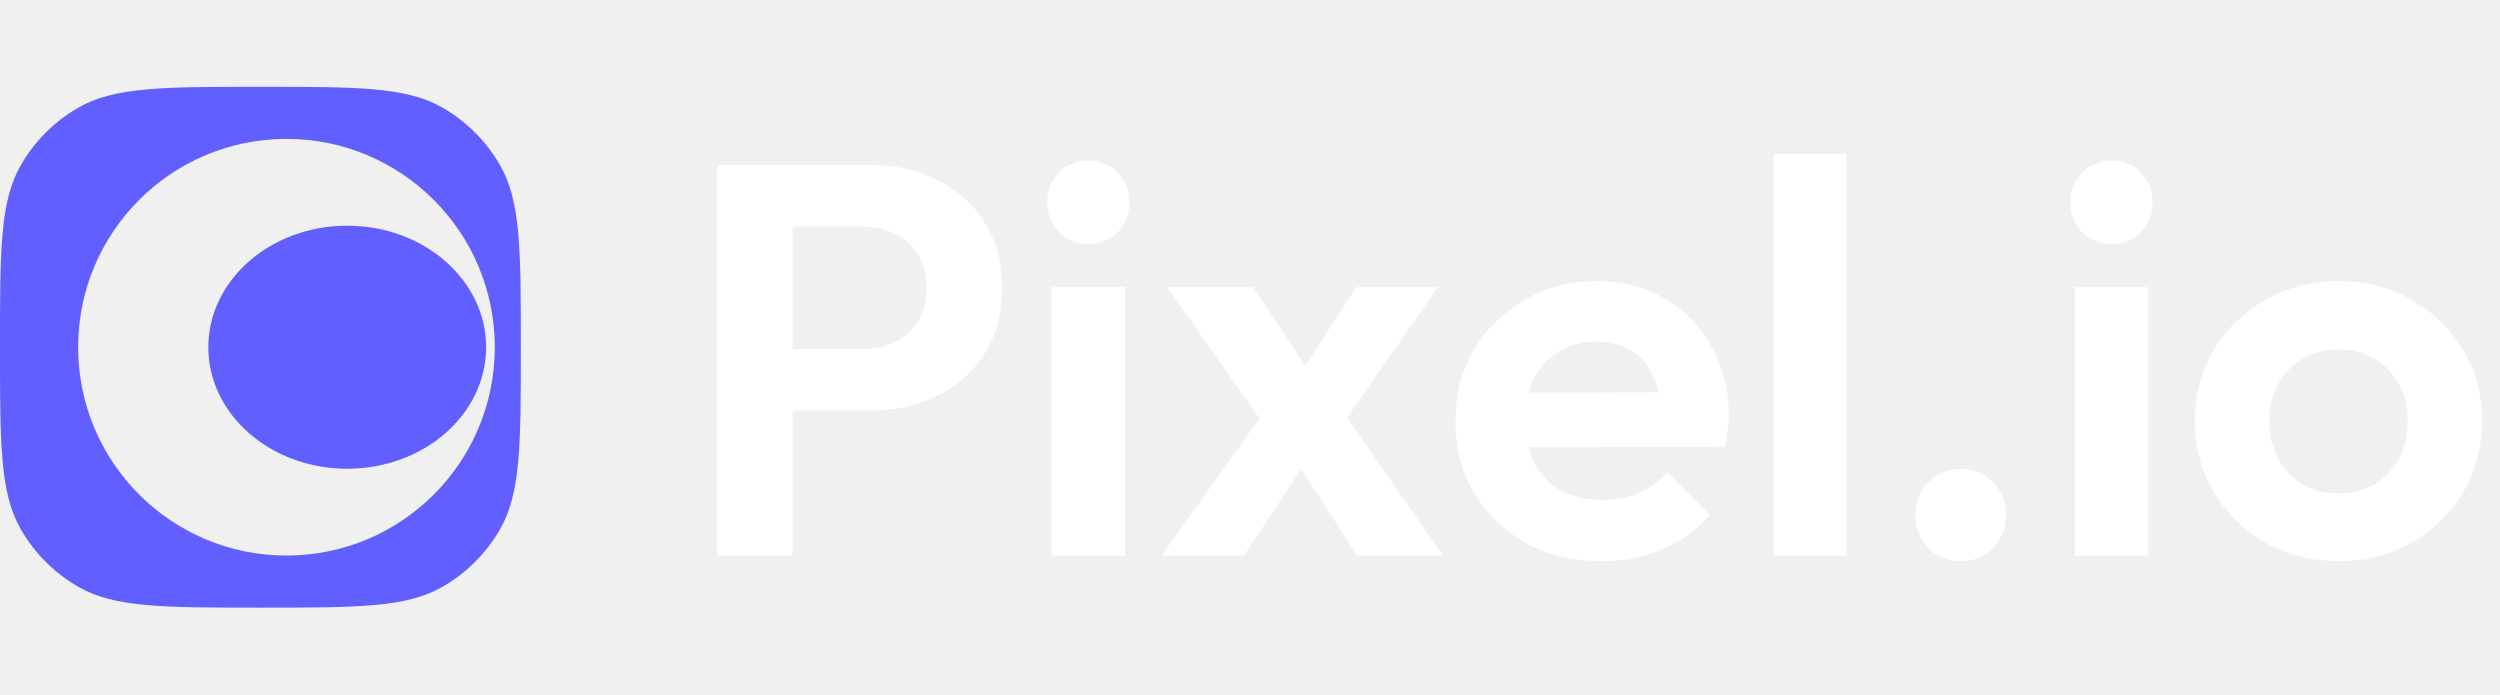
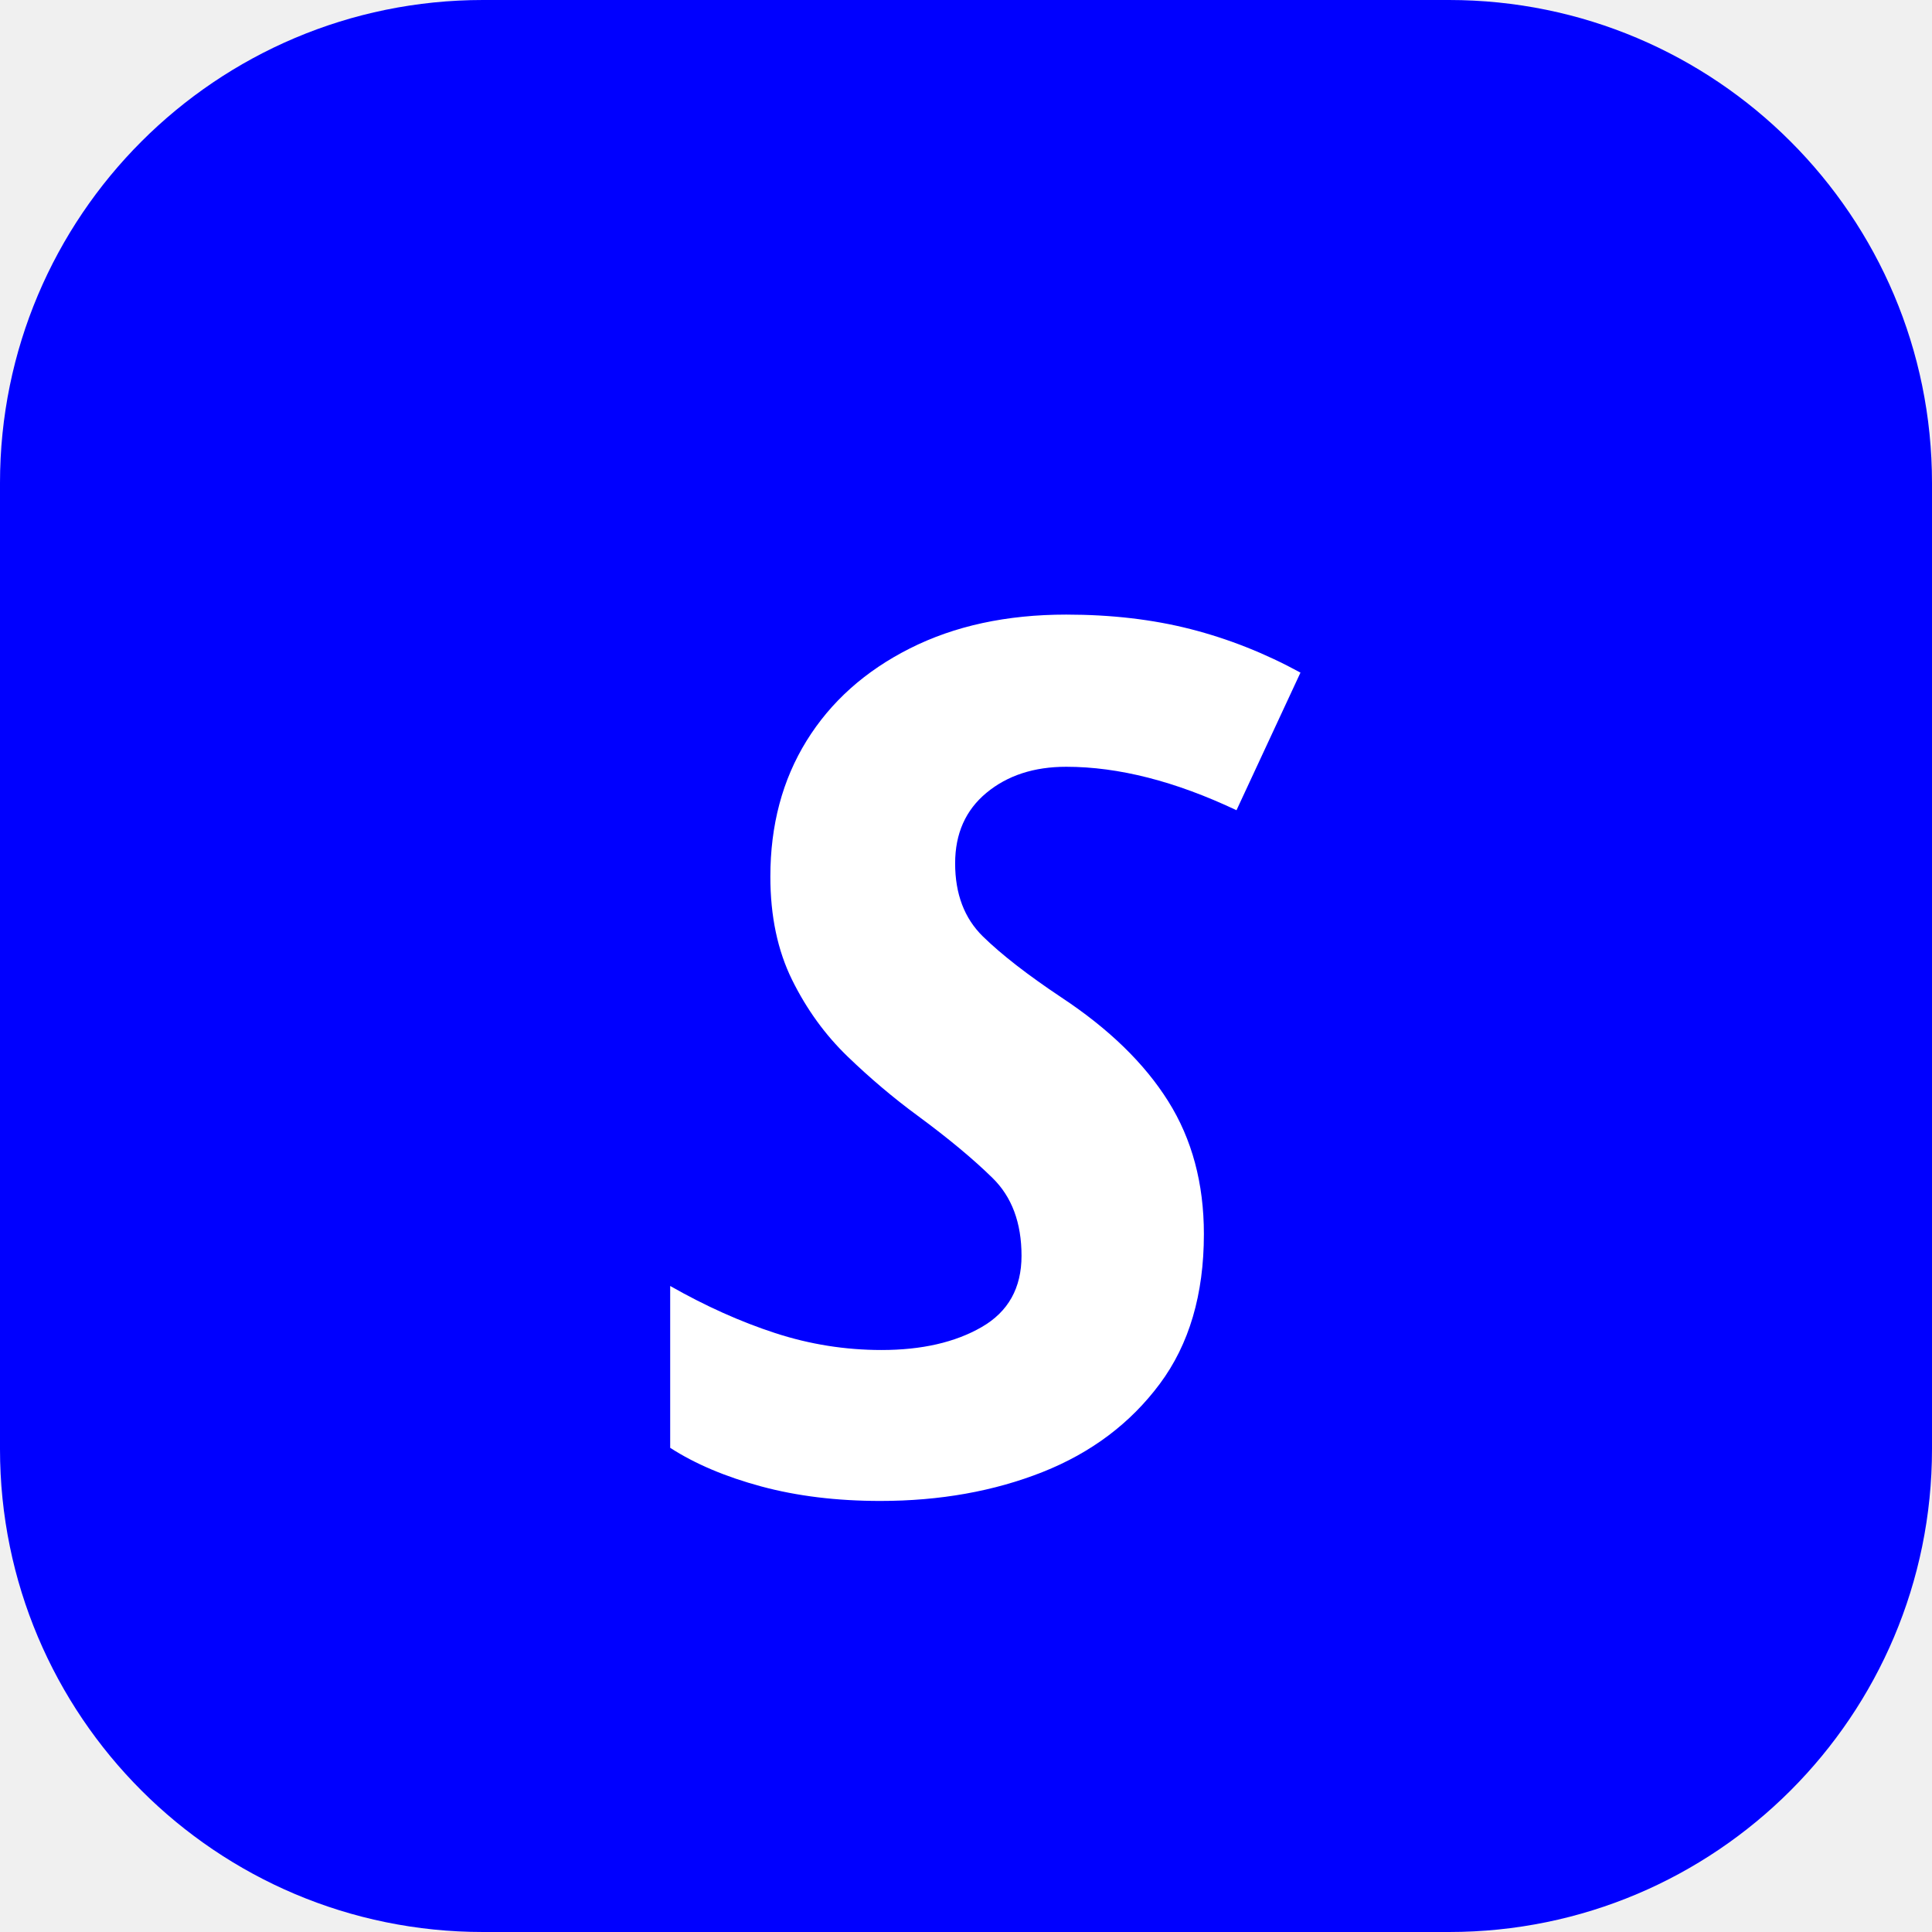
- <svg xmlns="http://www.w3.org/2000/svg" width="144" height="40" viewBox="0 0 144 40" fill="none">
-   <path fill-rule="evenodd" clip-rule="evenodd" d="M15 5C20.608 5 23.412 5 25.5 6.206C26.868 6.995 28.005 8.132 28.794 9.5C30 11.588 30 14.392 30 20C30 25.608 30 28.412 28.794 30.5C28.005 31.868 26.868 33.005 25.5 33.794C23.412 35 20.608 35 15 35C9.392 35 6.588 35 4.5 33.794C3.132 33.005 1.995 31.868 1.206 30.5C-0 28.412 0 25.608 0 20C0 14.392 -0 11.588 1.206 9.5C1.995 8.132 3.132 6.995 4.5 6.206C6.588 5 9.392 5 15 5ZM16.5 8C9.873 8 4.5 13.373 4.5 20C4.5 26.628 9.873 32 16.5 32C23.128 32 28.5 26.628 28.5 20C28.5 13.373 23.128 8 16.5 8Z" fill="#615FFF" />
-   <path d="M28 20C28 23.866 24.418 27 20 27C15.582 27 12 23.866 12 20C12 16.134 15.582 13 20 13C24.418 13 28 16.134 28 20Z" fill="#615FFF" />
-   <path d="M44.504 23.648V20.096H49.72C50.403 20.096 51.021 19.957 51.576 19.68C52.131 19.403 52.568 19.008 52.888 18.496C53.208 17.963 53.368 17.323 53.368 16.576C53.368 15.851 53.208 15.221 52.888 14.688C52.568 14.155 52.131 13.749 51.576 13.472C51.021 13.195 50.403 13.056 49.72 13.056H44.504V9.504H50.168C51.597 9.504 52.877 9.792 54.008 10.368C55.16 10.944 56.067 11.765 56.728 12.832C57.389 13.877 57.72 15.125 57.72 16.576C57.72 18.027 57.389 19.285 56.728 20.352C56.067 21.397 55.16 22.208 54.008 22.784C52.877 23.36 51.597 23.648 50.168 23.648H44.504ZM41.304 32V9.504H45.656V32H41.304ZM60.575 32V16.544H64.799V32H60.575ZM62.687 14.048C62.004 14.048 61.439 13.824 60.991 13.376C60.543 12.907 60.319 12.331 60.319 11.648C60.319 10.987 60.543 10.421 60.991 9.952C61.439 9.483 62.004 9.248 62.687 9.248C63.391 9.248 63.956 9.483 64.383 9.952C64.831 10.421 65.055 10.987 65.055 11.648C65.055 12.331 64.831 12.907 64.383 13.376C63.956 13.824 63.391 14.048 62.687 14.048ZM78.176 32L74.112 25.728L73.248 25.088L67.232 16.544H72.192L75.936 22.208L76.736 22.816L83.104 32H78.176ZM66.912 32L73.216 23.168L75.616 26.016L71.648 32H66.912ZM76.896 25.056L74.432 22.24L78.112 16.544H82.816L76.896 25.056ZM92.248 32.32C90.627 32.32 89.187 31.979 87.928 31.296C86.669 30.592 85.667 29.632 84.92 28.416C84.195 27.2 83.832 25.813 83.832 24.256C83.832 22.72 84.184 21.355 84.888 20.16C85.613 18.944 86.595 17.984 87.832 17.28C89.069 16.555 90.445 16.192 91.96 16.192C93.453 16.192 94.765 16.533 95.896 17.216C97.048 17.877 97.944 18.795 98.584 19.968C99.245 21.12 99.576 22.432 99.576 23.904C99.576 24.181 99.555 24.469 99.512 24.768C99.491 25.045 99.437 25.365 99.352 25.728L86.36 25.76V22.624L97.4 22.592L95.704 23.904C95.661 22.987 95.491 22.219 95.192 21.6C94.915 20.981 94.499 20.512 93.944 20.192C93.411 19.851 92.749 19.68 91.96 19.68C91.128 19.68 90.403 19.872 89.784 20.256C89.165 20.619 88.685 21.141 88.344 21.824C88.024 22.485 87.864 23.275 87.864 24.192C87.864 25.131 88.035 25.952 88.376 26.656C88.739 27.339 89.251 27.872 89.912 28.256C90.573 28.619 91.341 28.8 92.216 28.8C93.005 28.8 93.72 28.672 94.36 28.416C95 28.139 95.555 27.733 96.024 27.2L98.488 29.664C97.741 30.539 96.824 31.2 95.736 31.648C94.669 32.096 93.507 32.32 92.248 32.32ZM102.169 32V8.864H106.361V32H102.169ZM112.955 32.32C112.187 32.32 111.557 32.064 111.067 31.552C110.576 31.04 110.331 30.411 110.331 29.664C110.331 28.917 110.576 28.288 111.067 27.776C111.557 27.264 112.187 27.008 112.955 27.008C113.701 27.008 114.32 27.264 114.811 27.776C115.301 28.288 115.547 28.917 115.547 29.664C115.547 30.411 115.301 31.04 114.811 31.552C114.32 32.064 113.701 32.32 112.955 32.32ZM119.512 32V16.544H123.736V32H119.512ZM121.624 14.048C120.942 14.048 120.376 13.824 119.928 13.376C119.48 12.907 119.256 12.331 119.256 11.648C119.256 10.987 119.48 10.421 119.928 9.952C120.376 9.483 120.942 9.248 121.624 9.248C122.328 9.248 122.894 9.483 123.32 9.952C123.768 10.421 123.992 10.987 123.992 11.648C123.992 12.331 123.768 12.907 123.32 13.376C122.894 13.824 122.328 14.048 121.624 14.048ZM134.714 32.32C133.156 32.32 131.748 31.968 130.49 31.264C129.252 30.539 128.26 29.568 127.514 28.352C126.788 27.115 126.426 25.739 126.426 24.224C126.426 22.709 126.788 21.355 127.514 20.16C128.239 18.944 129.231 17.984 130.49 17.28C131.748 16.555 133.146 16.192 134.682 16.192C136.26 16.192 137.668 16.555 138.906 17.28C140.164 17.984 141.156 18.944 141.882 20.16C142.607 21.355 142.97 22.709 142.97 24.224C142.97 25.739 142.607 27.115 141.882 28.352C141.156 29.568 140.164 30.539 138.906 31.264C137.668 31.968 136.271 32.32 134.714 32.32ZM134.682 28.416C135.471 28.416 136.164 28.245 136.762 27.904C137.38 27.541 137.85 27.051 138.17 26.432C138.511 25.792 138.682 25.067 138.682 24.256C138.682 23.445 138.511 22.731 138.17 22.112C137.828 21.493 137.359 21.013 136.762 20.672C136.164 20.309 135.471 20.128 134.682 20.128C133.914 20.128 133.231 20.309 132.634 20.672C132.036 21.013 131.567 21.493 131.226 22.112C130.884 22.731 130.714 23.445 130.714 24.256C130.714 25.067 130.884 25.792 131.226 26.432C131.567 27.051 132.036 27.541 132.634 27.904C133.231 28.245 133.914 28.416 134.682 28.416Z" fill="white" />
+ <svg xmlns="http://www.w3.org/2000/svg" width="512" height="512" viewBox="0 0 512 512" fill="none">
+   <rect width="512" height="512" rx="128" fill="#0000ff" />
+   <text x="50%" y="55%" dominant-baseline="middle" text-anchor="middle" fill="white" font-family="Outfit, sans-serif" font-weight="900" font-size="320" font-style="italic">S</text>
</svg>
